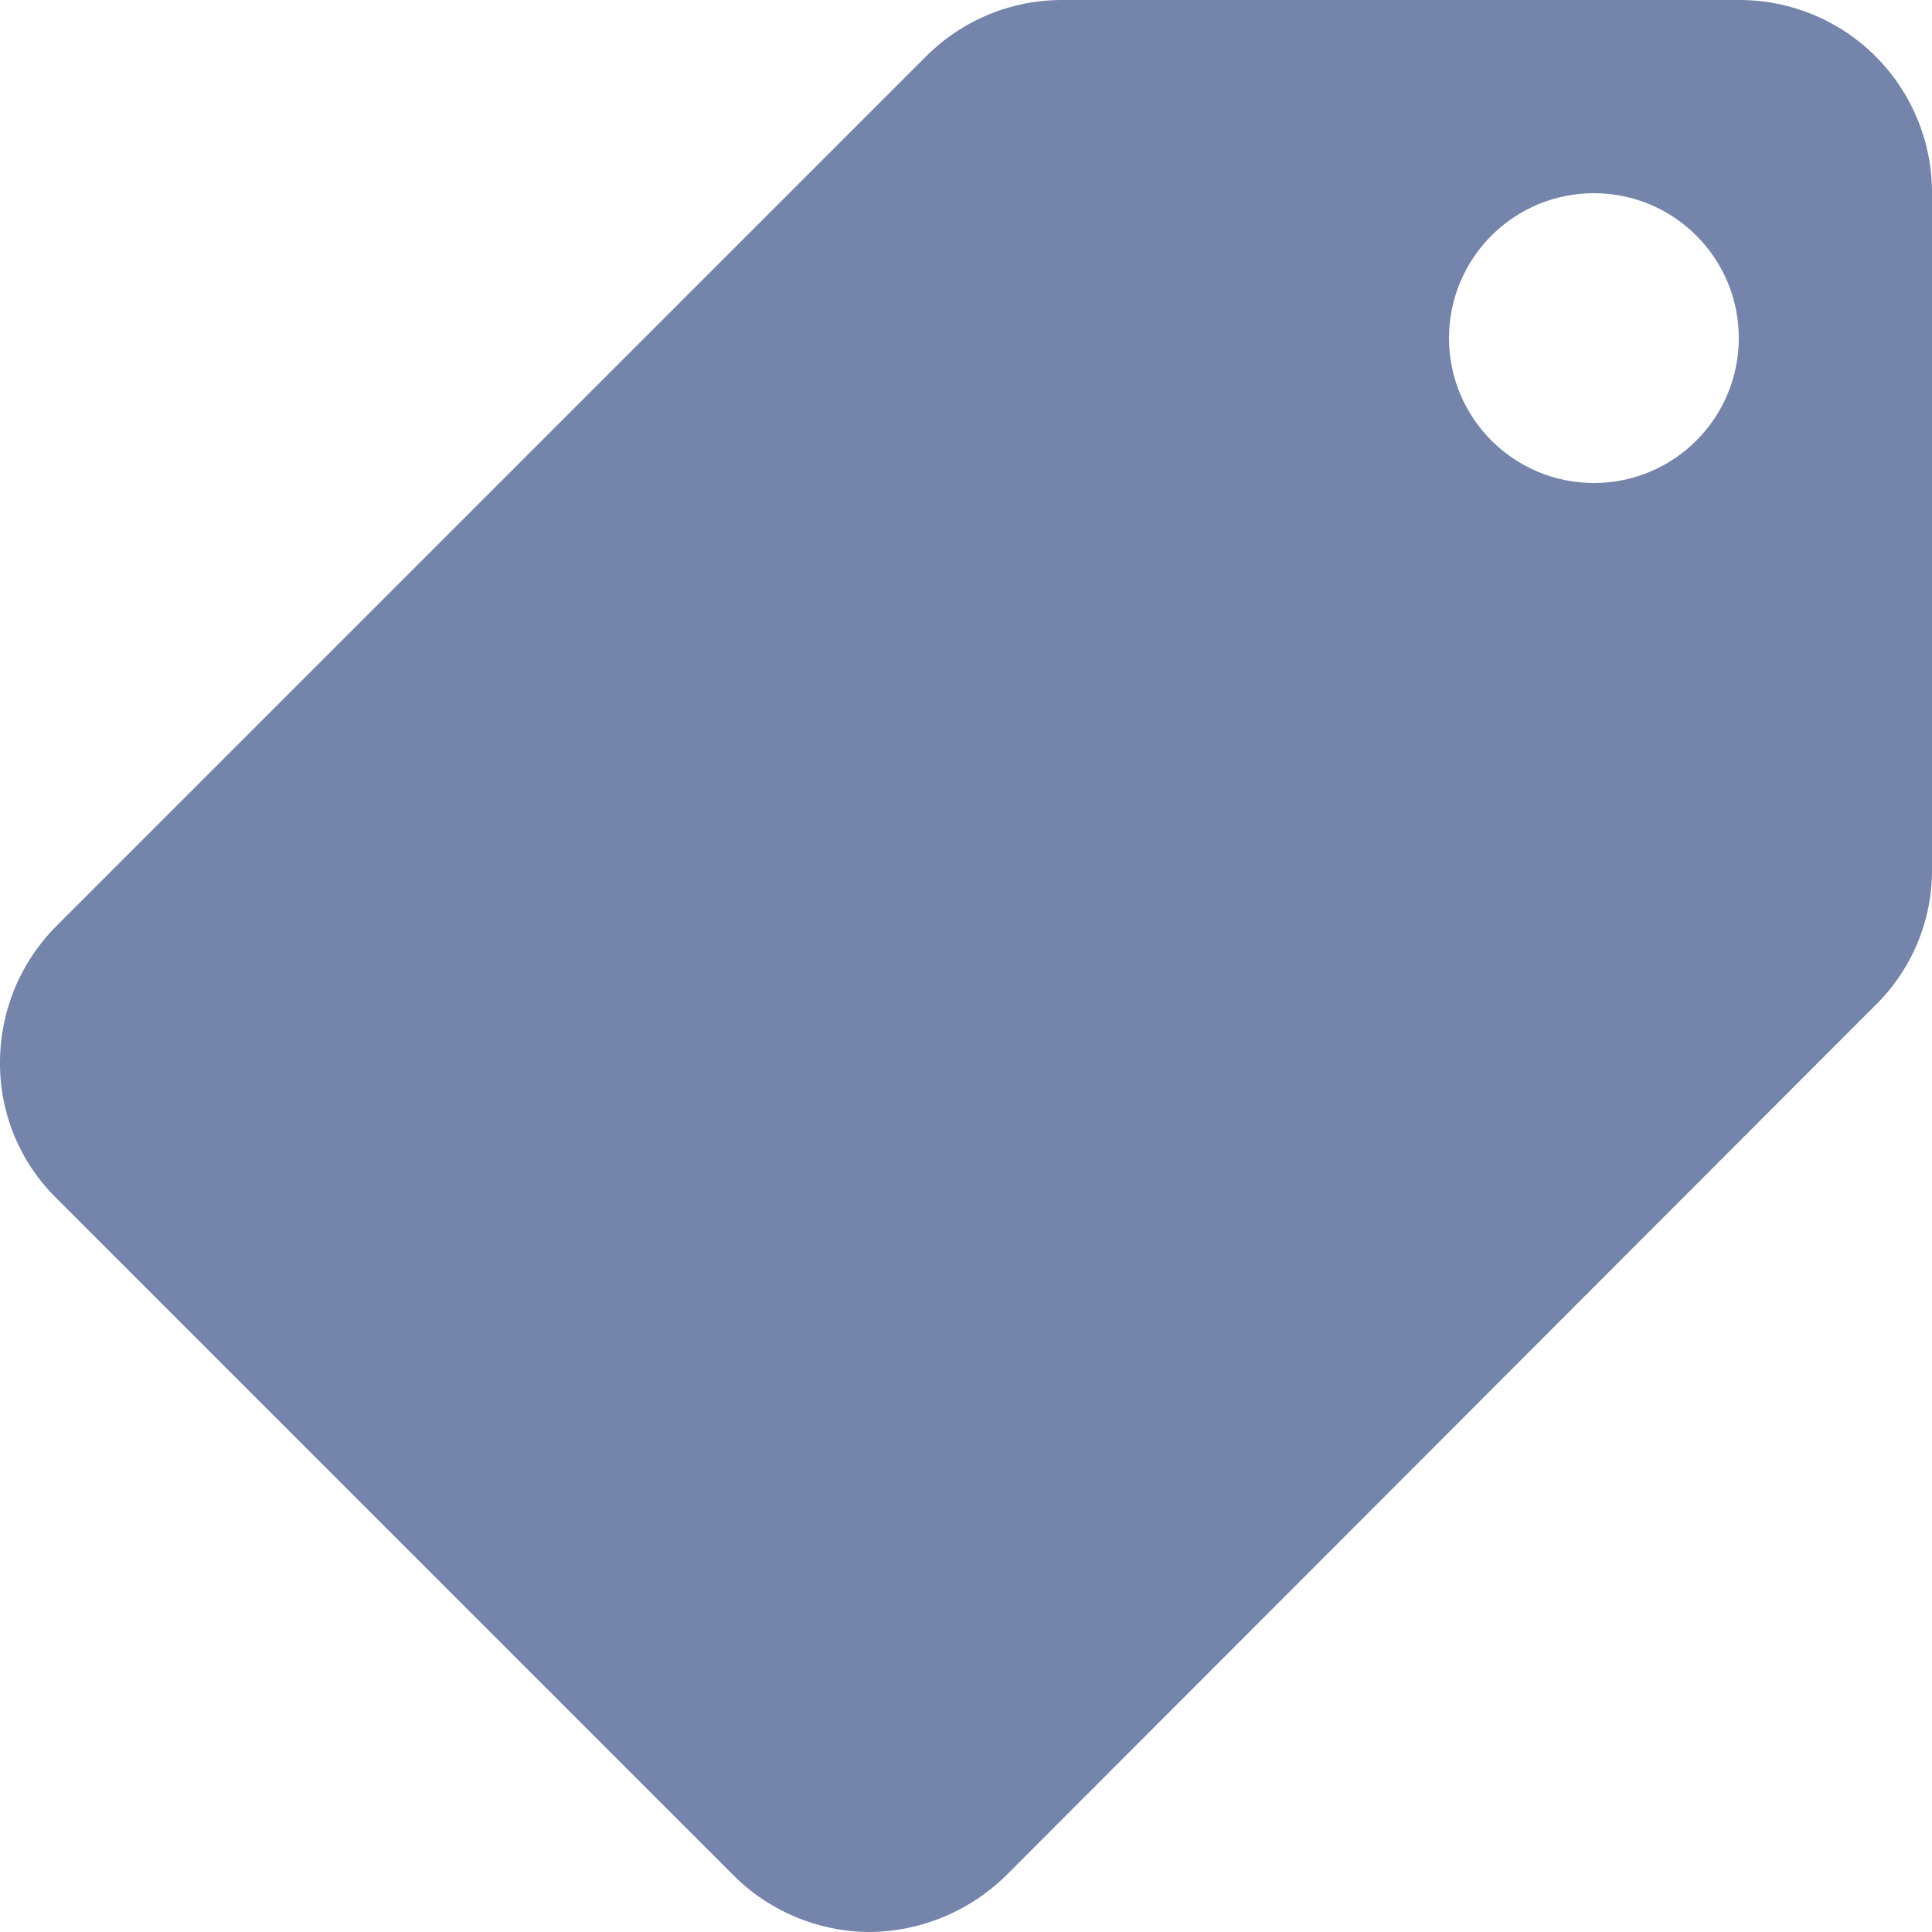
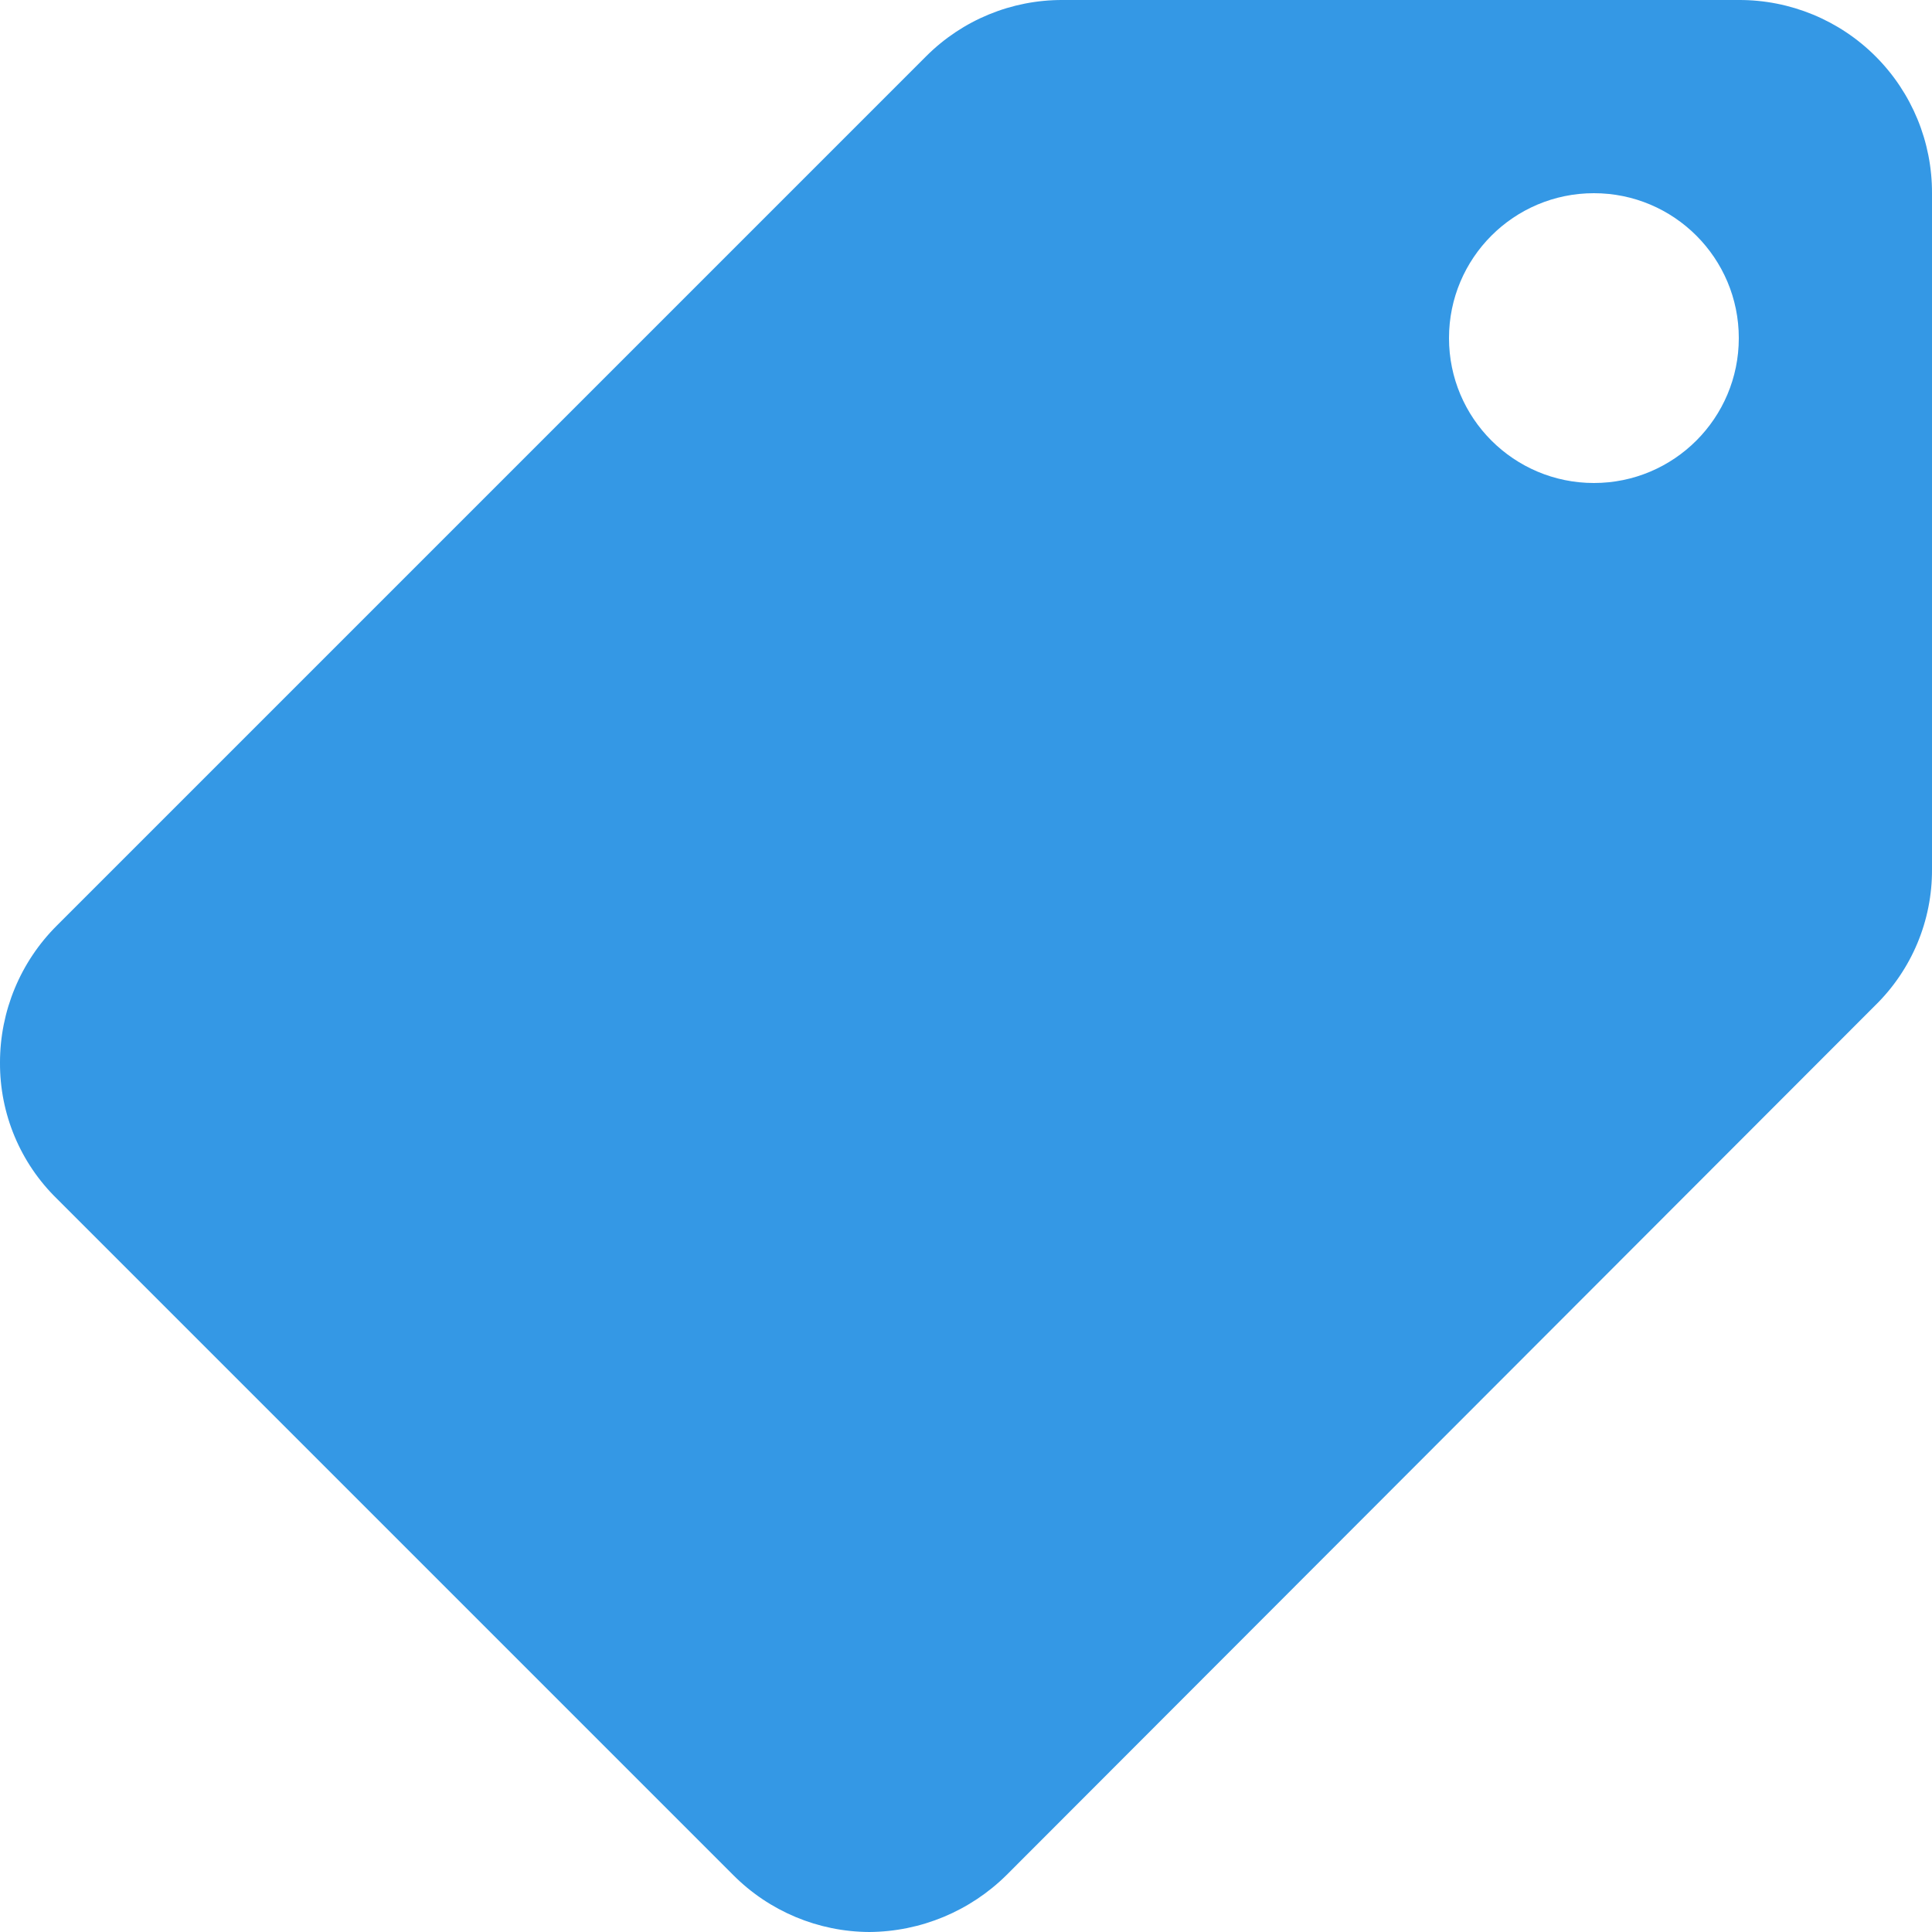
<svg xmlns="http://www.w3.org/2000/svg" width="20" height="20" viewBox="0 0 20 20">
  <defs>
-     <style>.a{fill:#7484aa;}</style>
+     <style>.a{fill:#3498E5;}</style>
  </defs>
  <path class="a" d="M18.5,7A1.5,1.5,0,1,0,17,5.5,1.5,1.5,0,0,0,18.5,7M2.59,11.58l9-9A1.987,1.987,0,0,1,13,2h7a1.993,1.993,0,0,1,2,2v7a1.955,1.955,0,0,1-.59,1.41l-8.99,9A2.038,2.038,0,0,1,11,22a2,2,0,0,1-1.41-.59l-7-7A1.955,1.955,0,0,1,2,13,2,2,0,0,1,2.59,11.58Z" transform="translate(-2 -2)" />
</svg>
